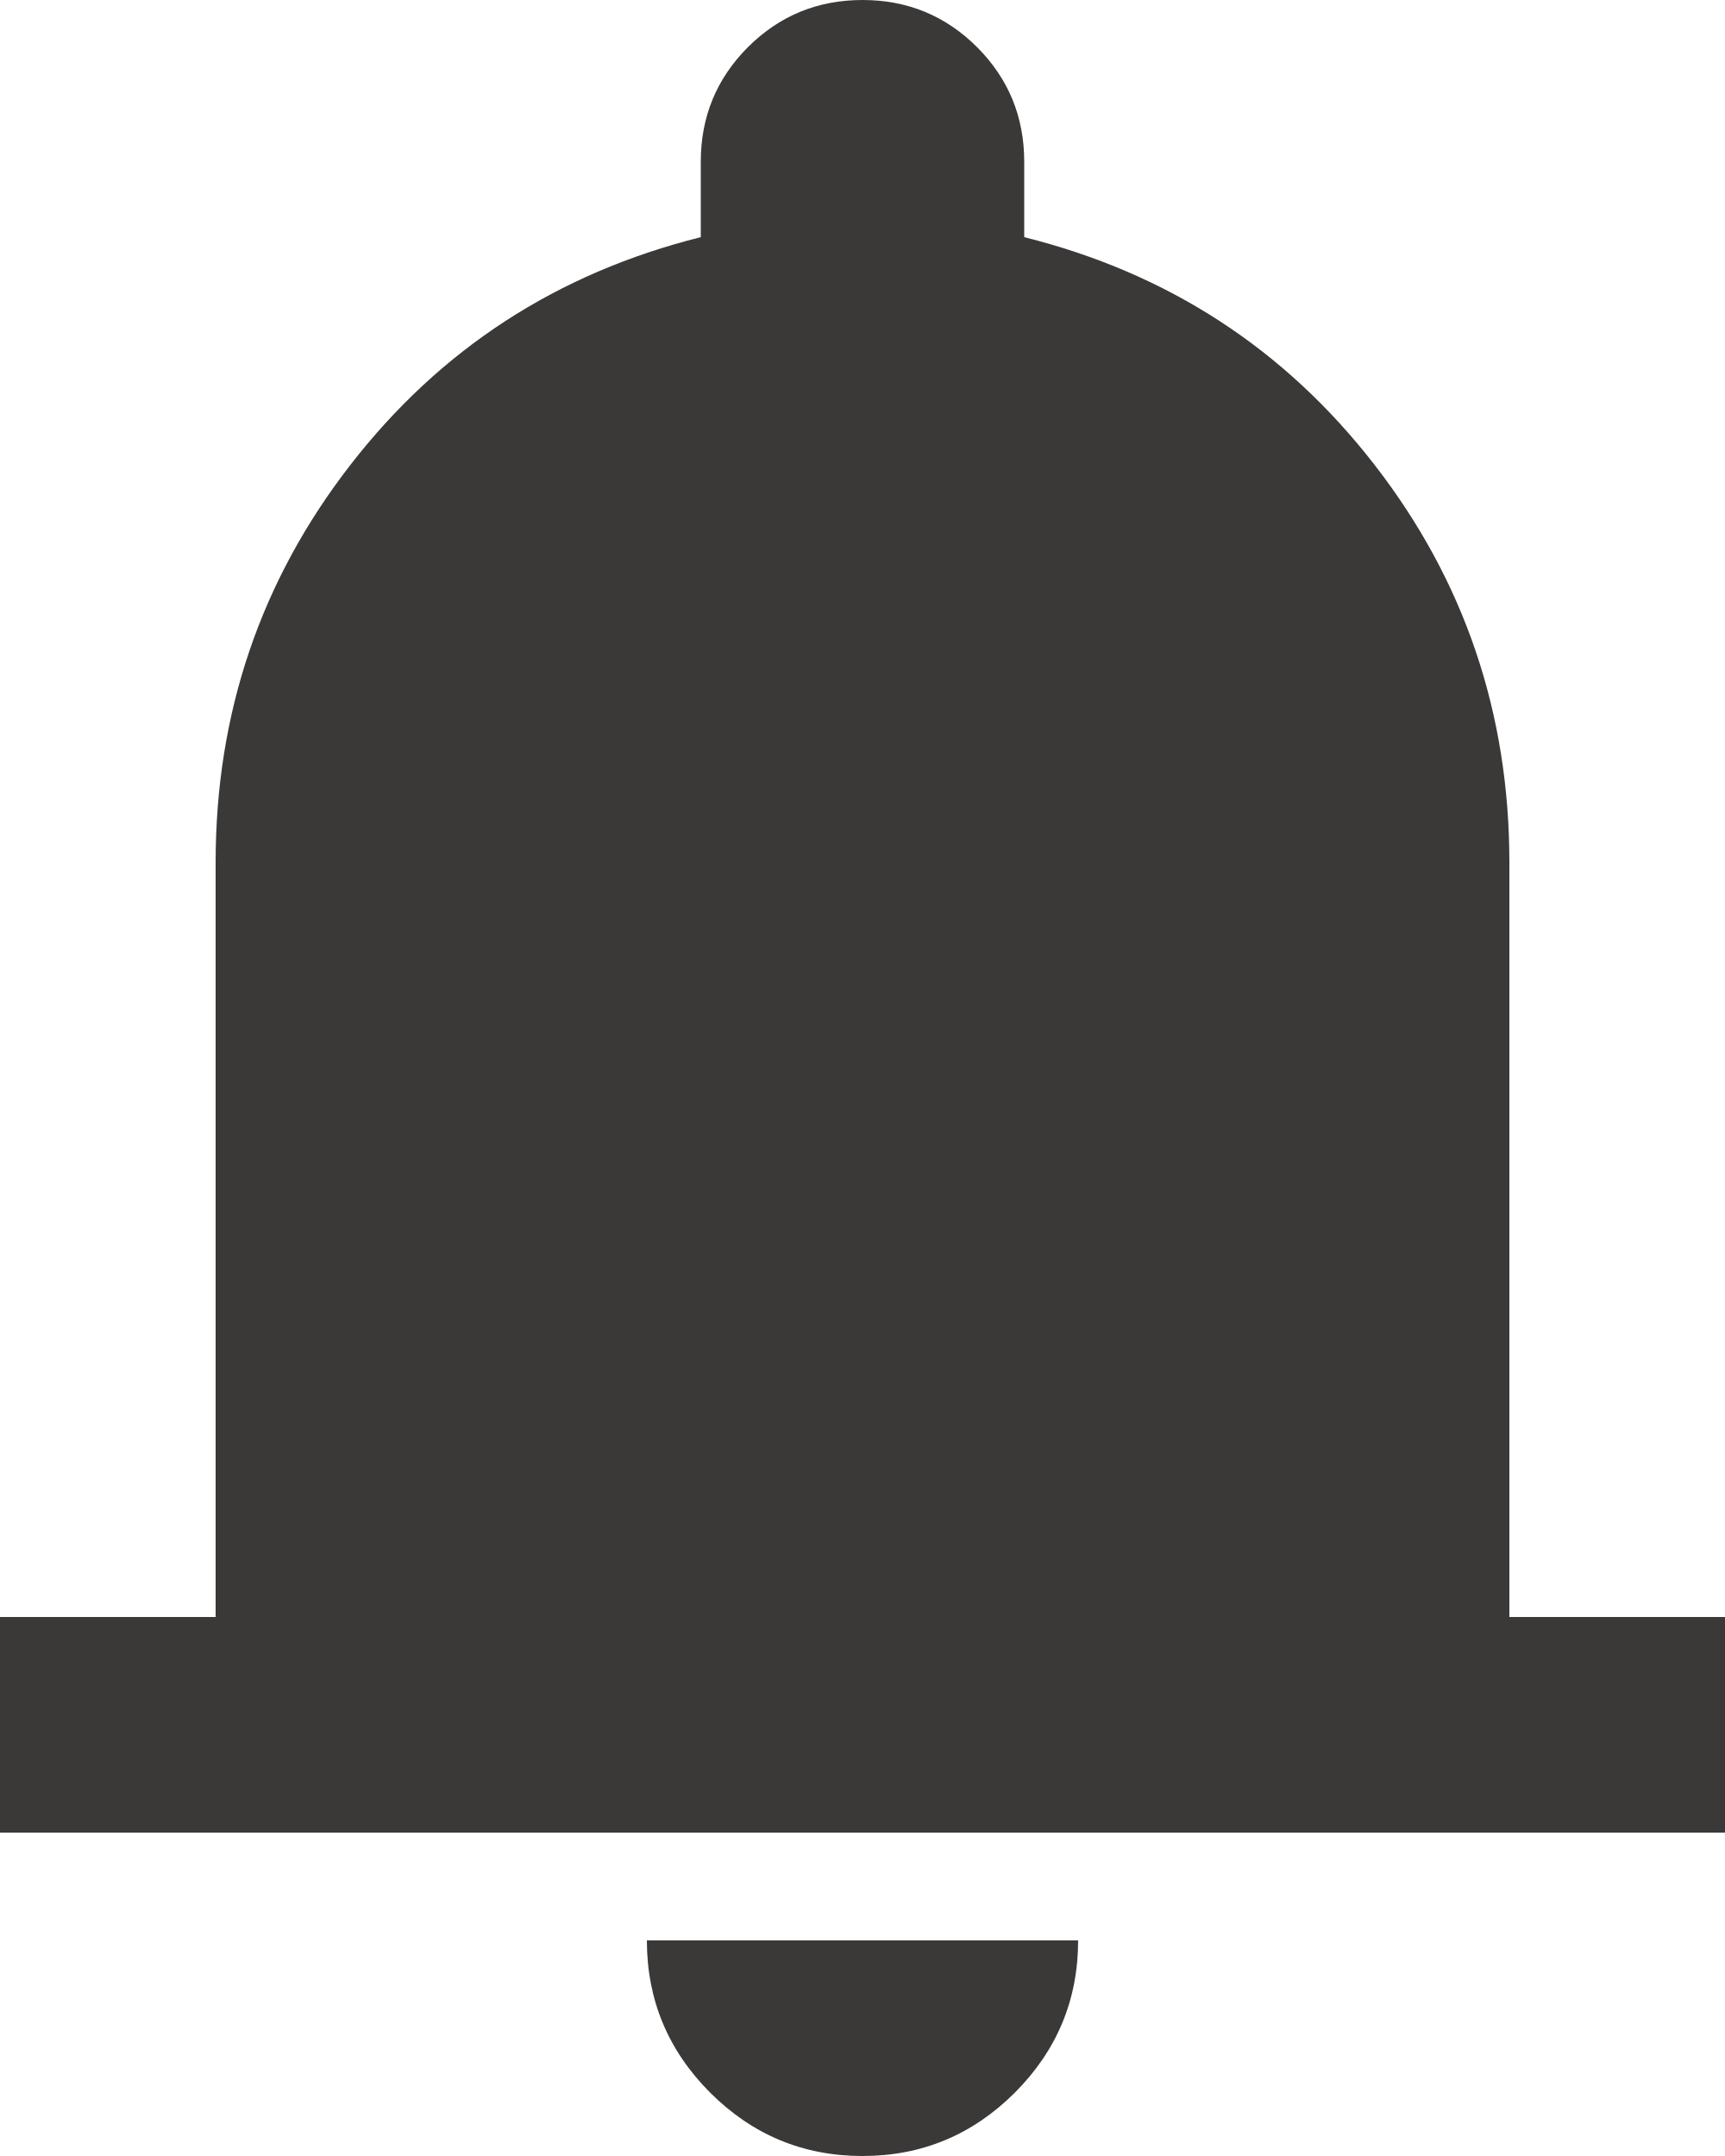
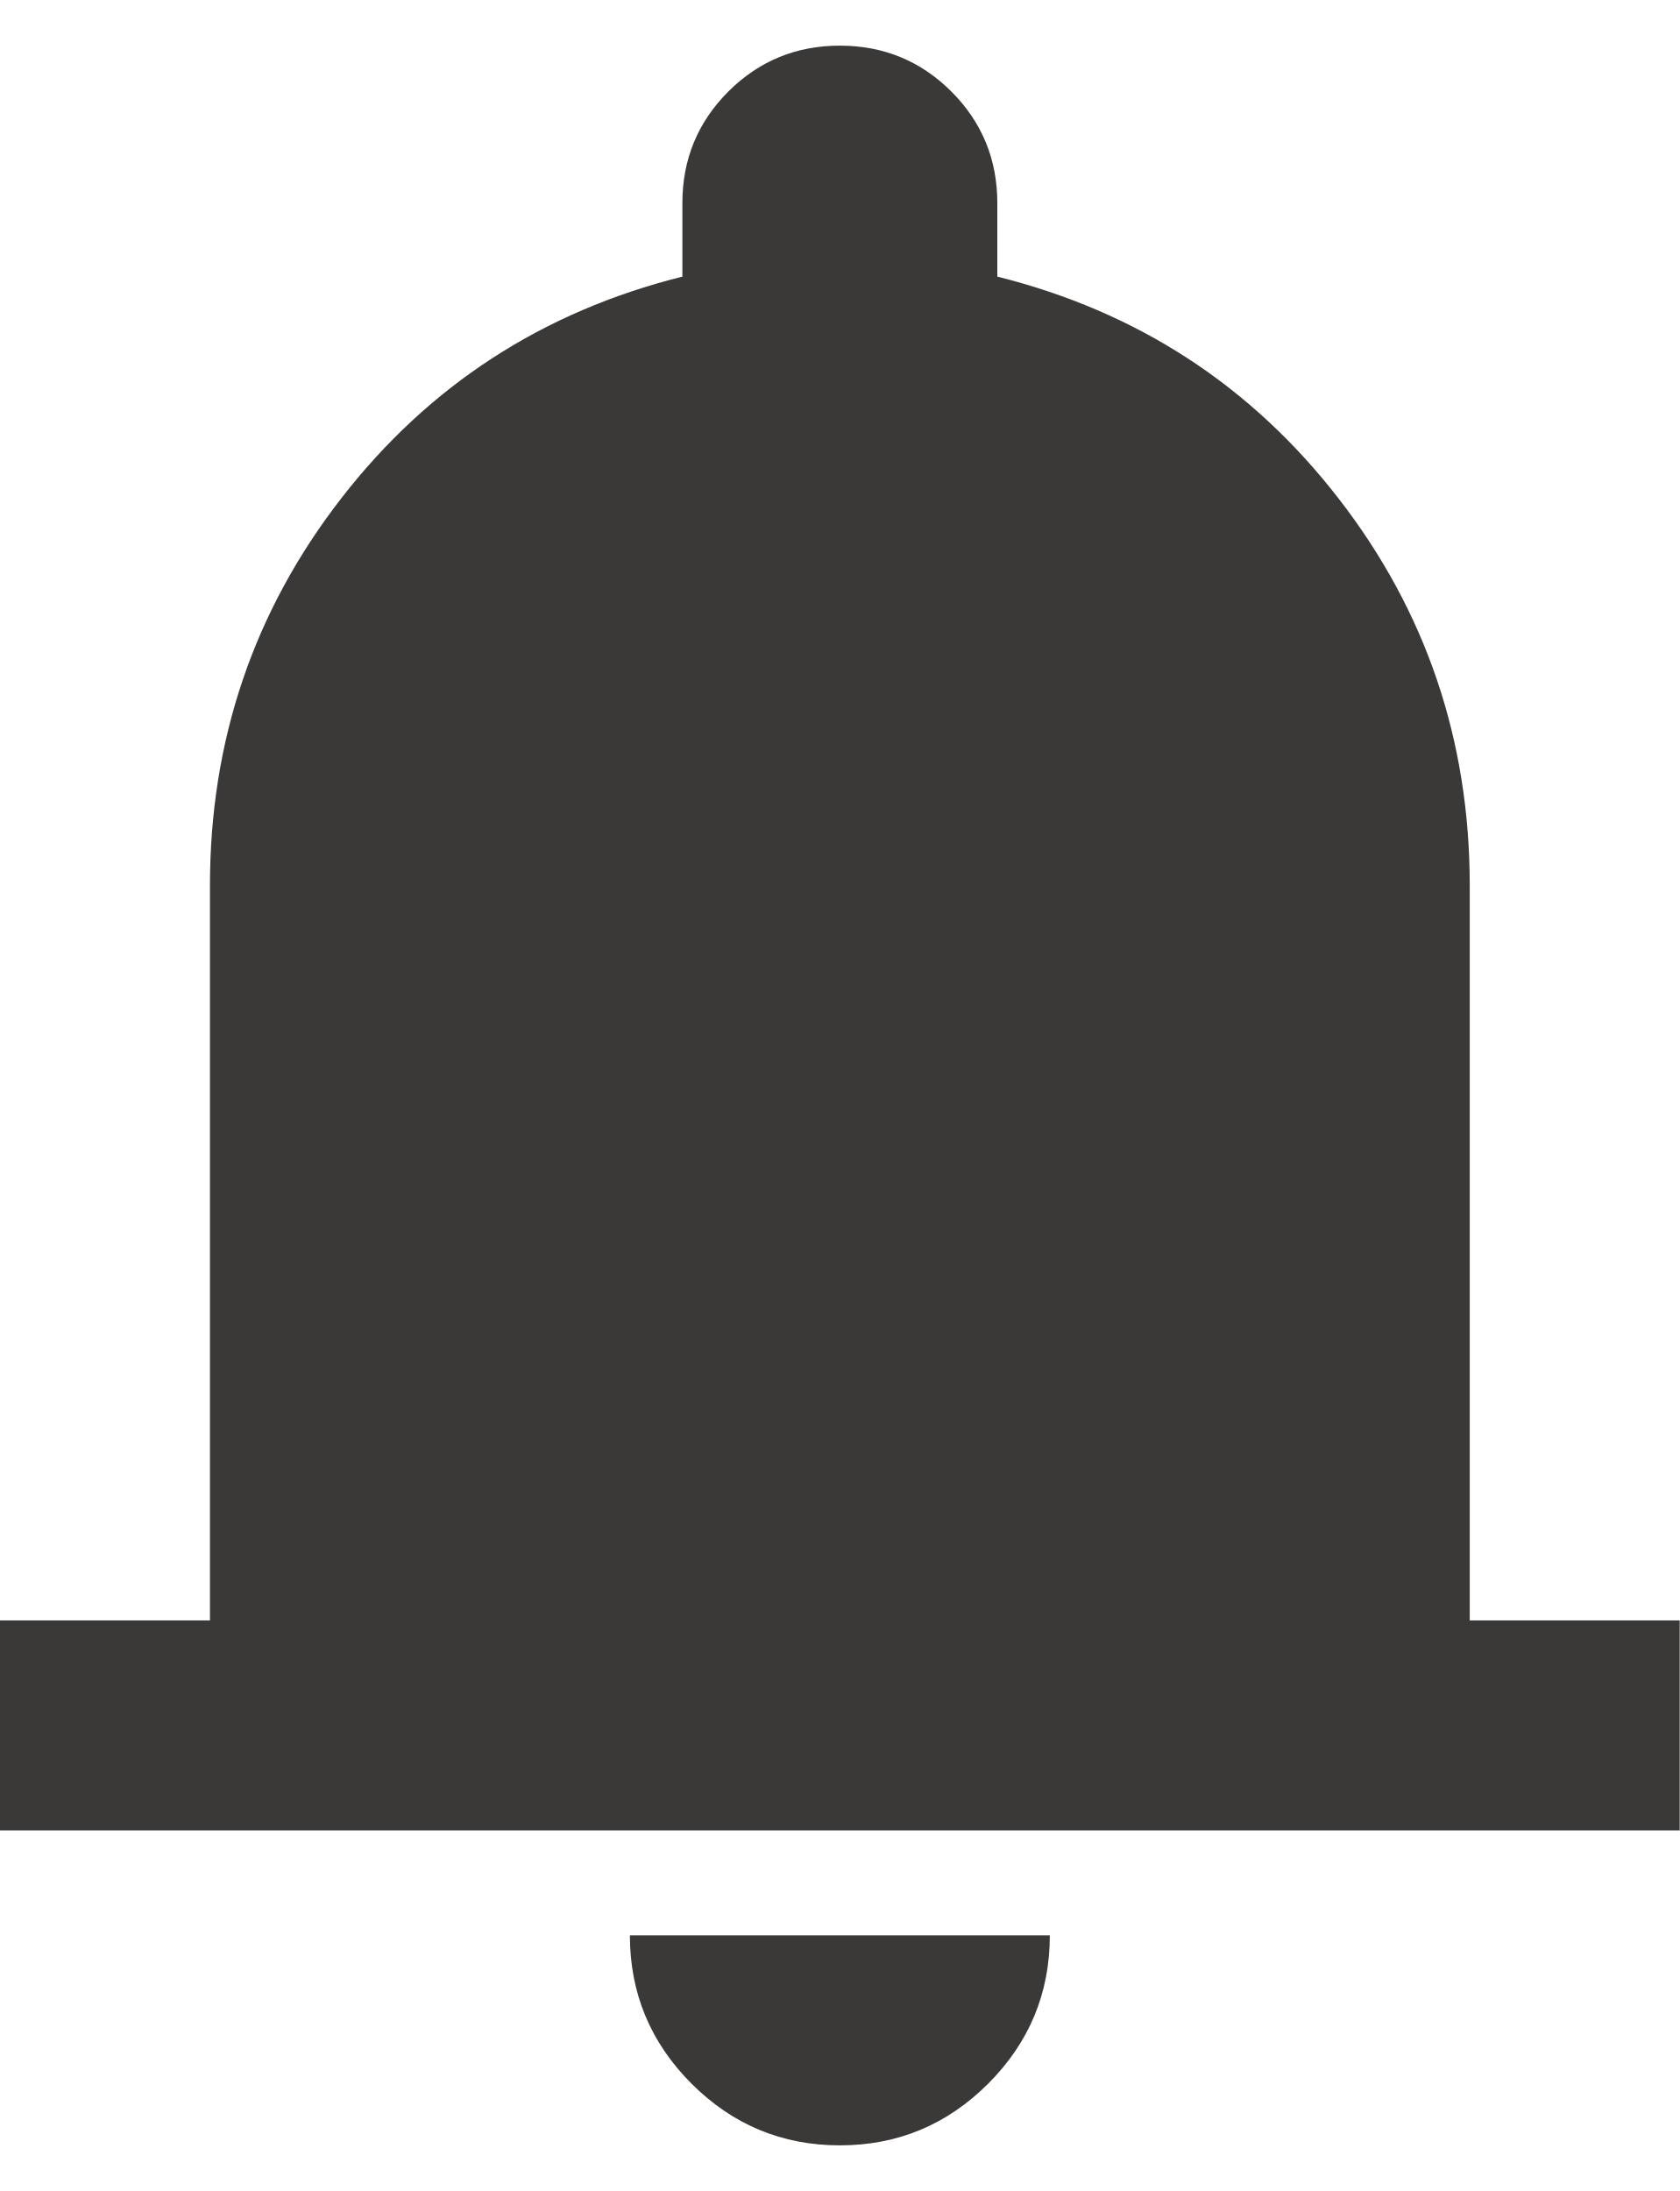
- <svg xmlns="http://www.w3.org/2000/svg" width="24" height="30" viewBox="0 0 24 30" fill="none">
+ <svg xmlns="http://www.w3.org/2000/svg" width="18.4" height="24" viewBox="0 0 24 30" fill="none">
  <path d="M0 25.5V22.5H3V12C3 9.925 3.625 8.081 4.875 6.469C6.125 4.856 7.75 3.8 9.75 3.3V2.25C9.75 1.625 9.969 1.094 10.406 0.656C10.844 0.219 11.375 0 12 0C12.625 0 13.156 0.219 13.594 0.656C14.031 1.094 14.25 1.625 14.25 2.25V3.3C16.25 3.8 17.875 4.856 19.125 6.469C20.375 8.081 21 9.925 21 12V22.5H24V25.5H0ZM12 30C11.175 30 10.469 29.706 9.881 29.119C9.294 28.531 9 27.825 9 27H15C15 27.825 14.706 28.531 14.119 29.119C13.531 29.706 12.825 30 12 30Z" fill="#3B3838" />
</svg>
